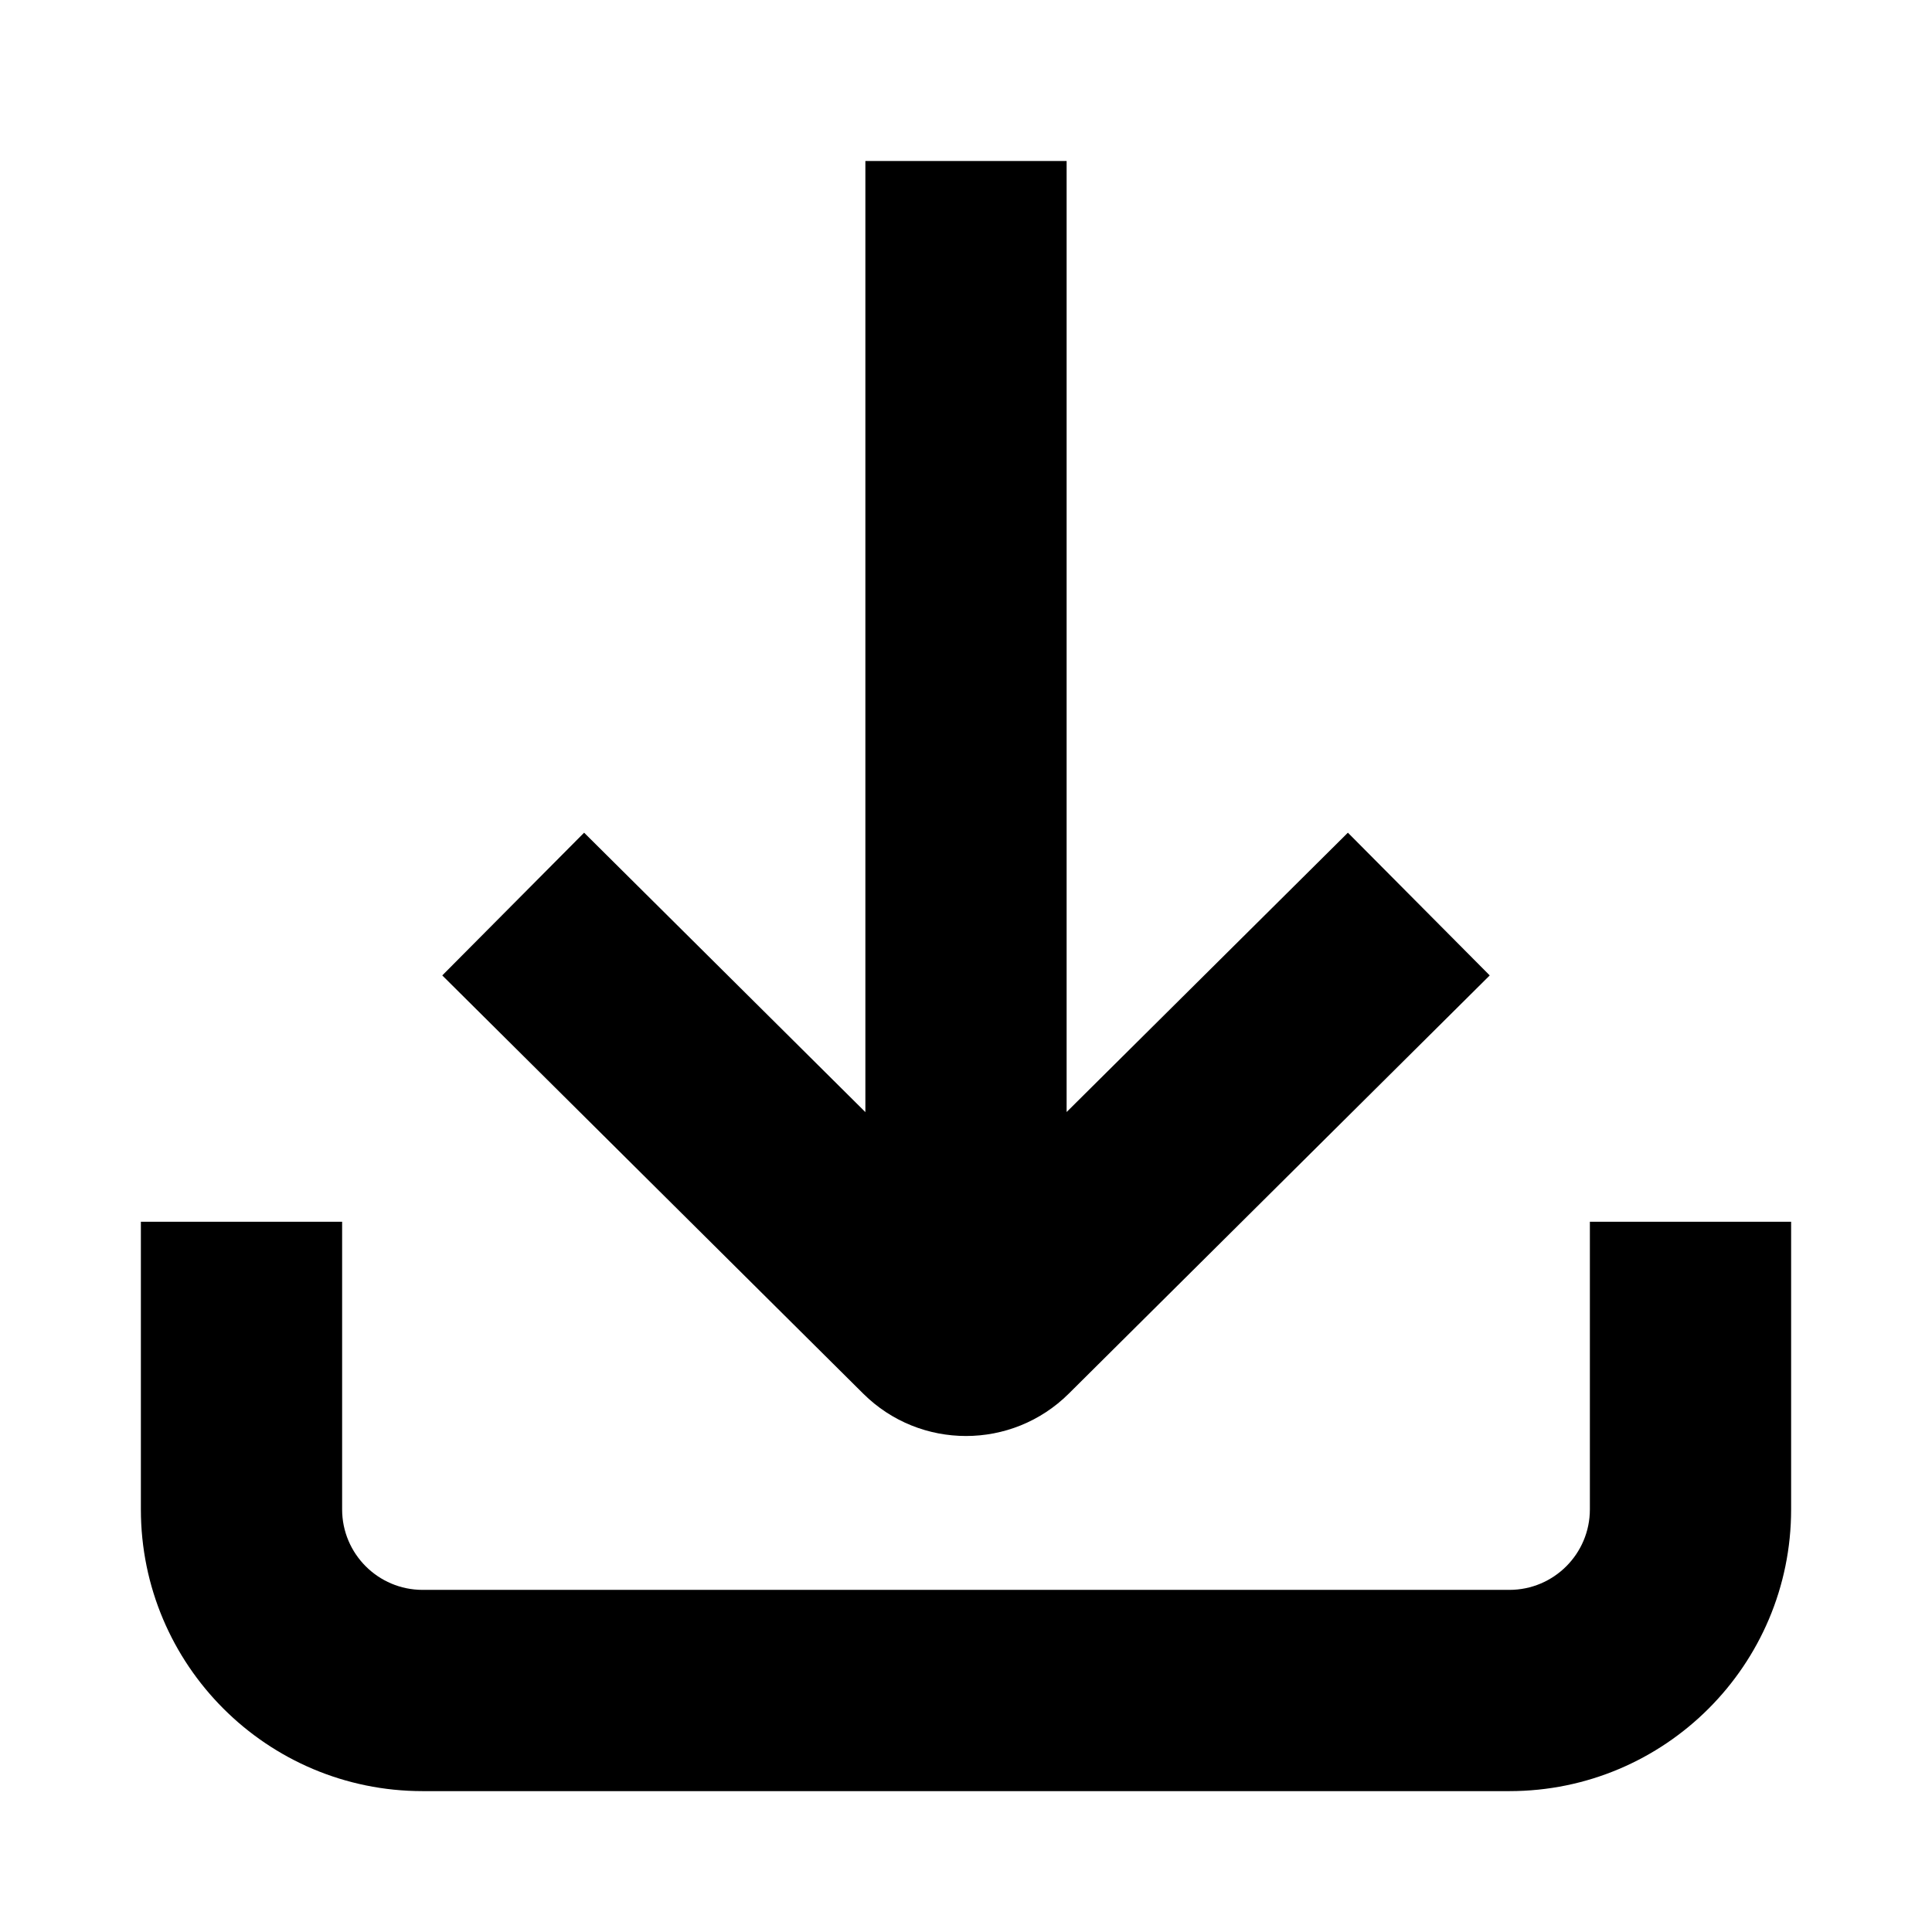
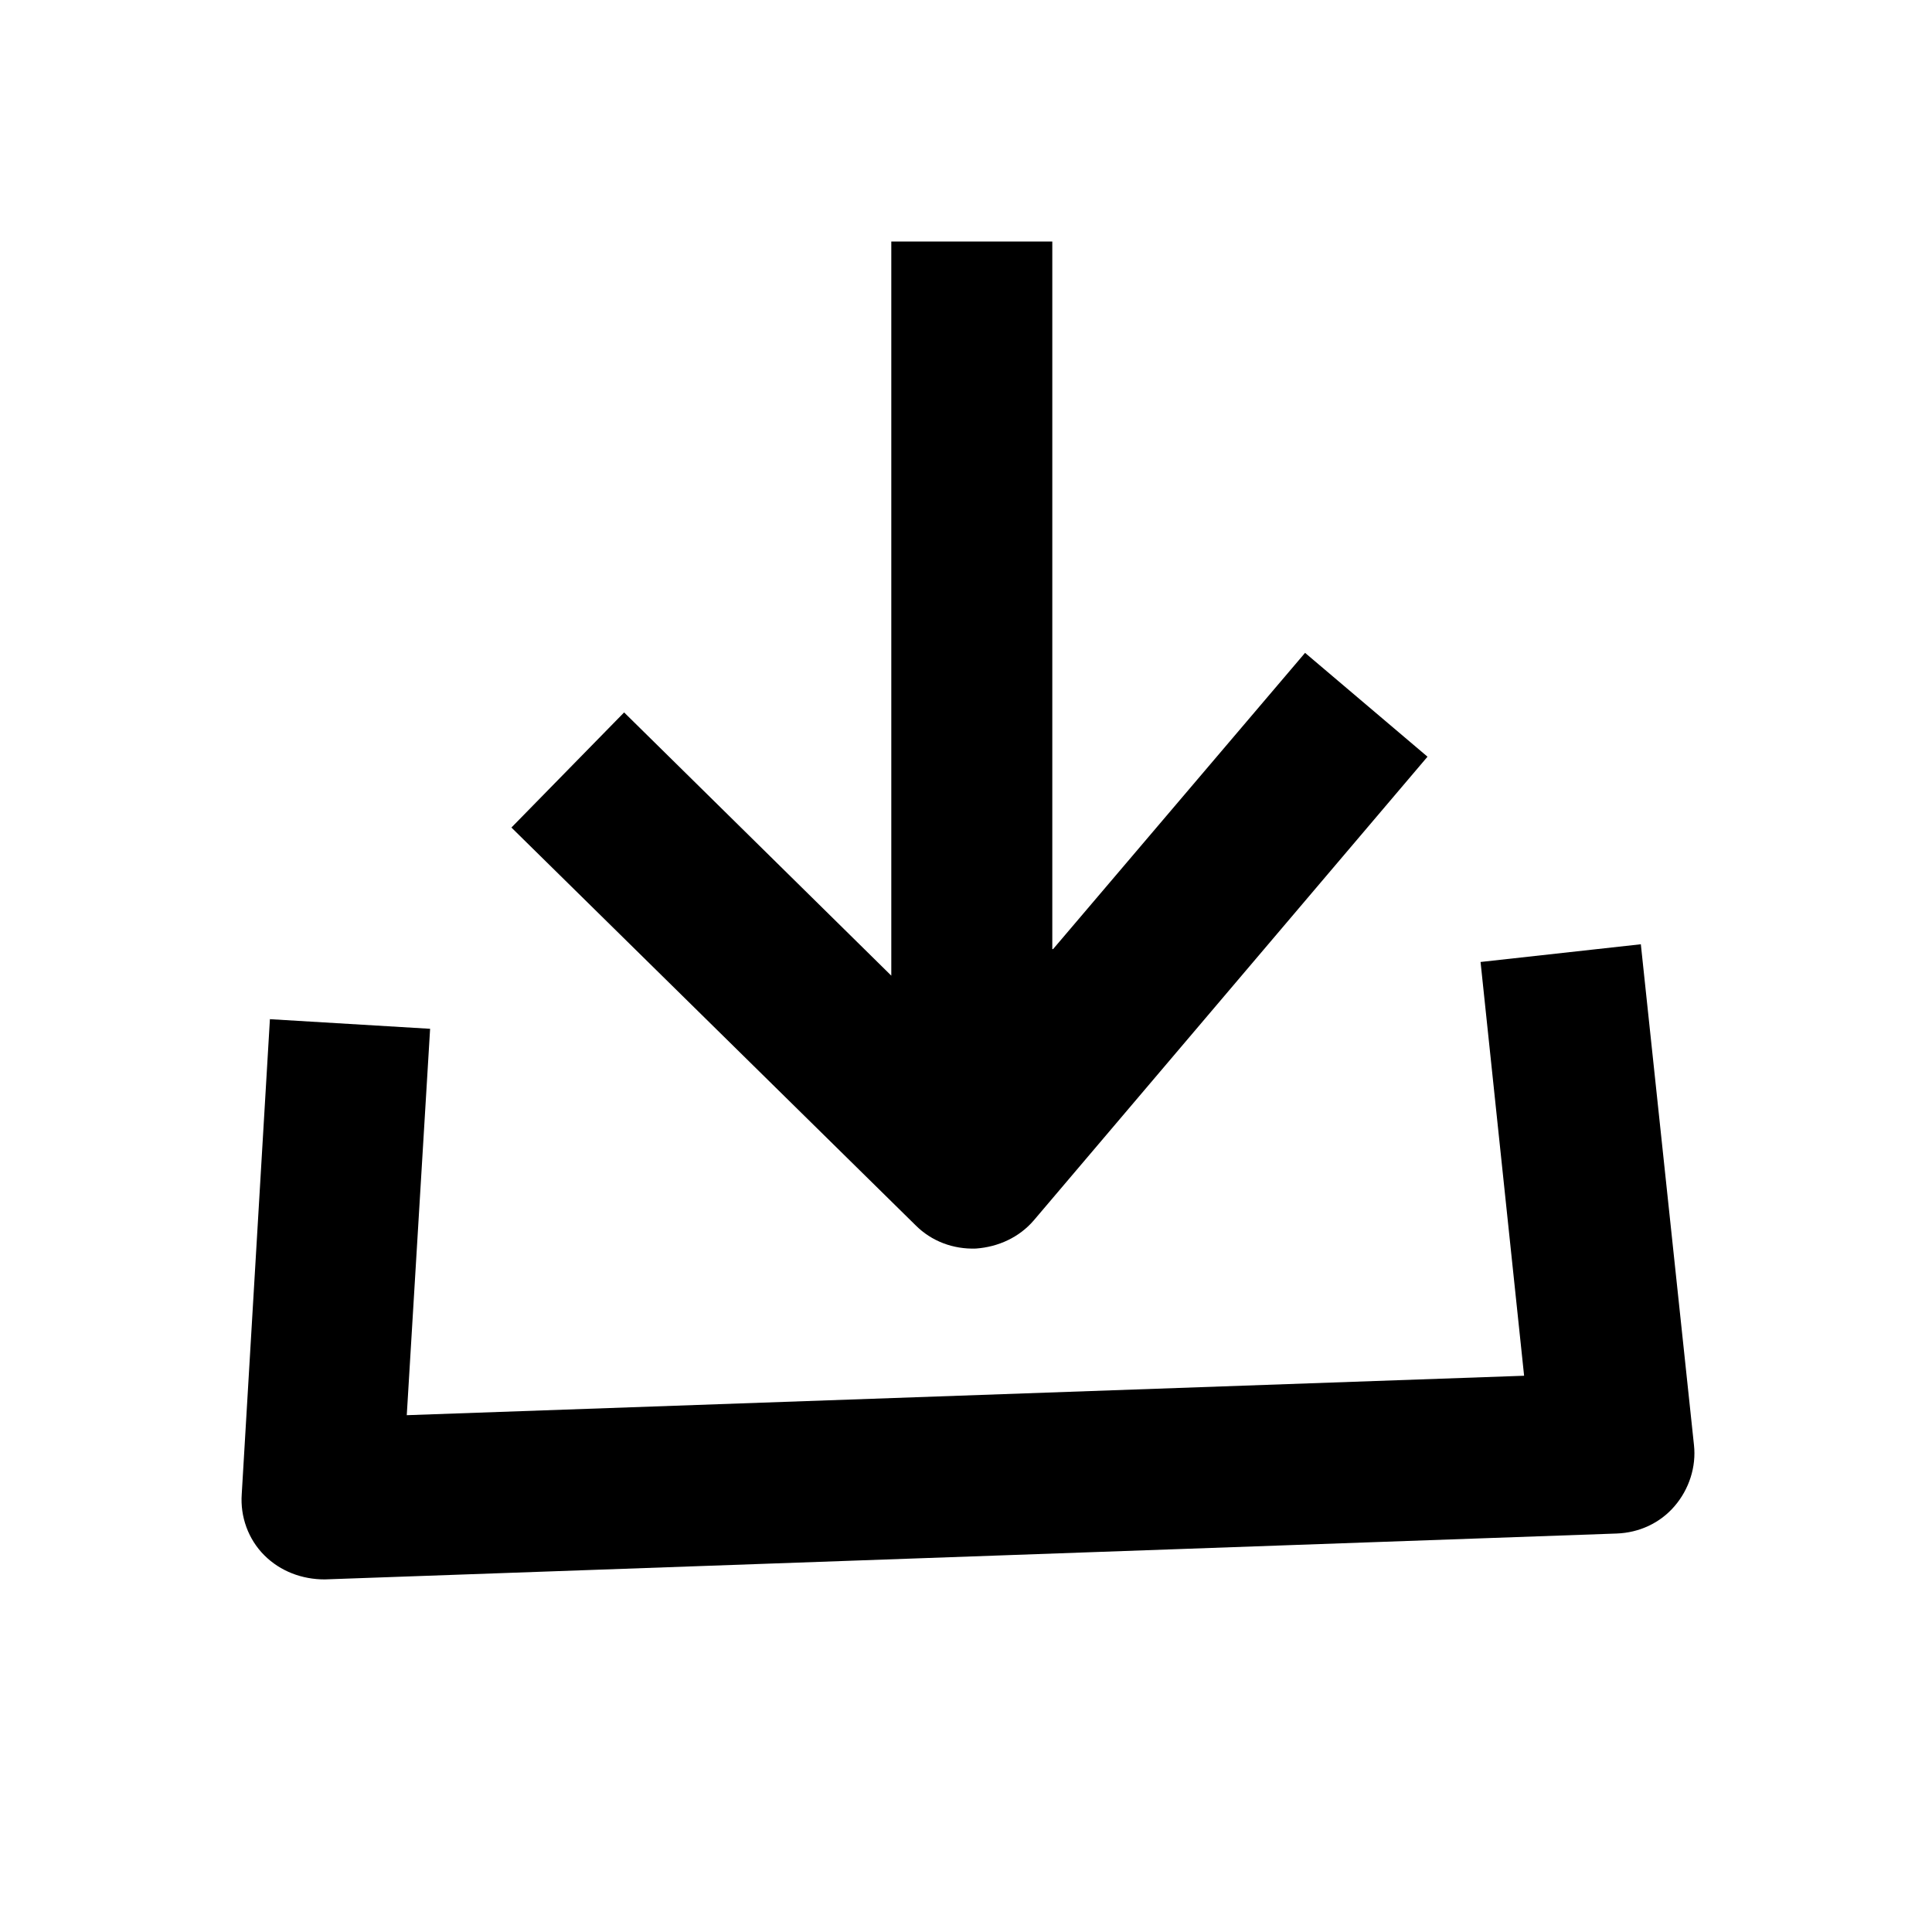
<svg xmlns="http://www.w3.org/2000/svg" width="24" height="24" viewBox="0 0 24 24">
-   <path d="M10.75 13.815l-3.494-3.471-1.762 1.773 5.229 5.195c.706.702 1.848.702 2.554 0l5.229-5.195-1.762-1.773-3.494 3.47V2h-2.5v11.815zm-9 4.935v-3.573h2.5v3.573c0 .552.448 1 1 1h13.5c.552 0 1-.448 1-1v-3.573h2.5v3.573c0 1.933-1.567 3.5-3.5 3.5H5.25c-1.933 0-3.5-1.567-3.5-3.5z" />
+   <path d="M3.343 12.66L5.343 12.78L5.053 17.58L18.933 17.09L18.392 11.95L20.383 11.73L21.043 17.95C21.073 18.22 20.983 18.5 20.802 18.71C20.622 18.92 20.363 19.04 20.082 19.05L4.033 19.62C3.753 19.62 3.483 19.52 3.283 19.32C3.083 19.12 2.983 18.84 3.003 18.56L3.353 12.66H3.343ZM13.082 11.79L16.212 8.11L17.733 9.4L12.842 15.16C12.662 15.37 12.402 15.49 12.123 15.51C11.842 15.52 11.572 15.42 11.373 15.22L6.353 10.28L7.753 8.85C7.753 8.85 9.823 10.89 11.072 12.12V3H13.072V11.79H13.082Z" />
</svg>
